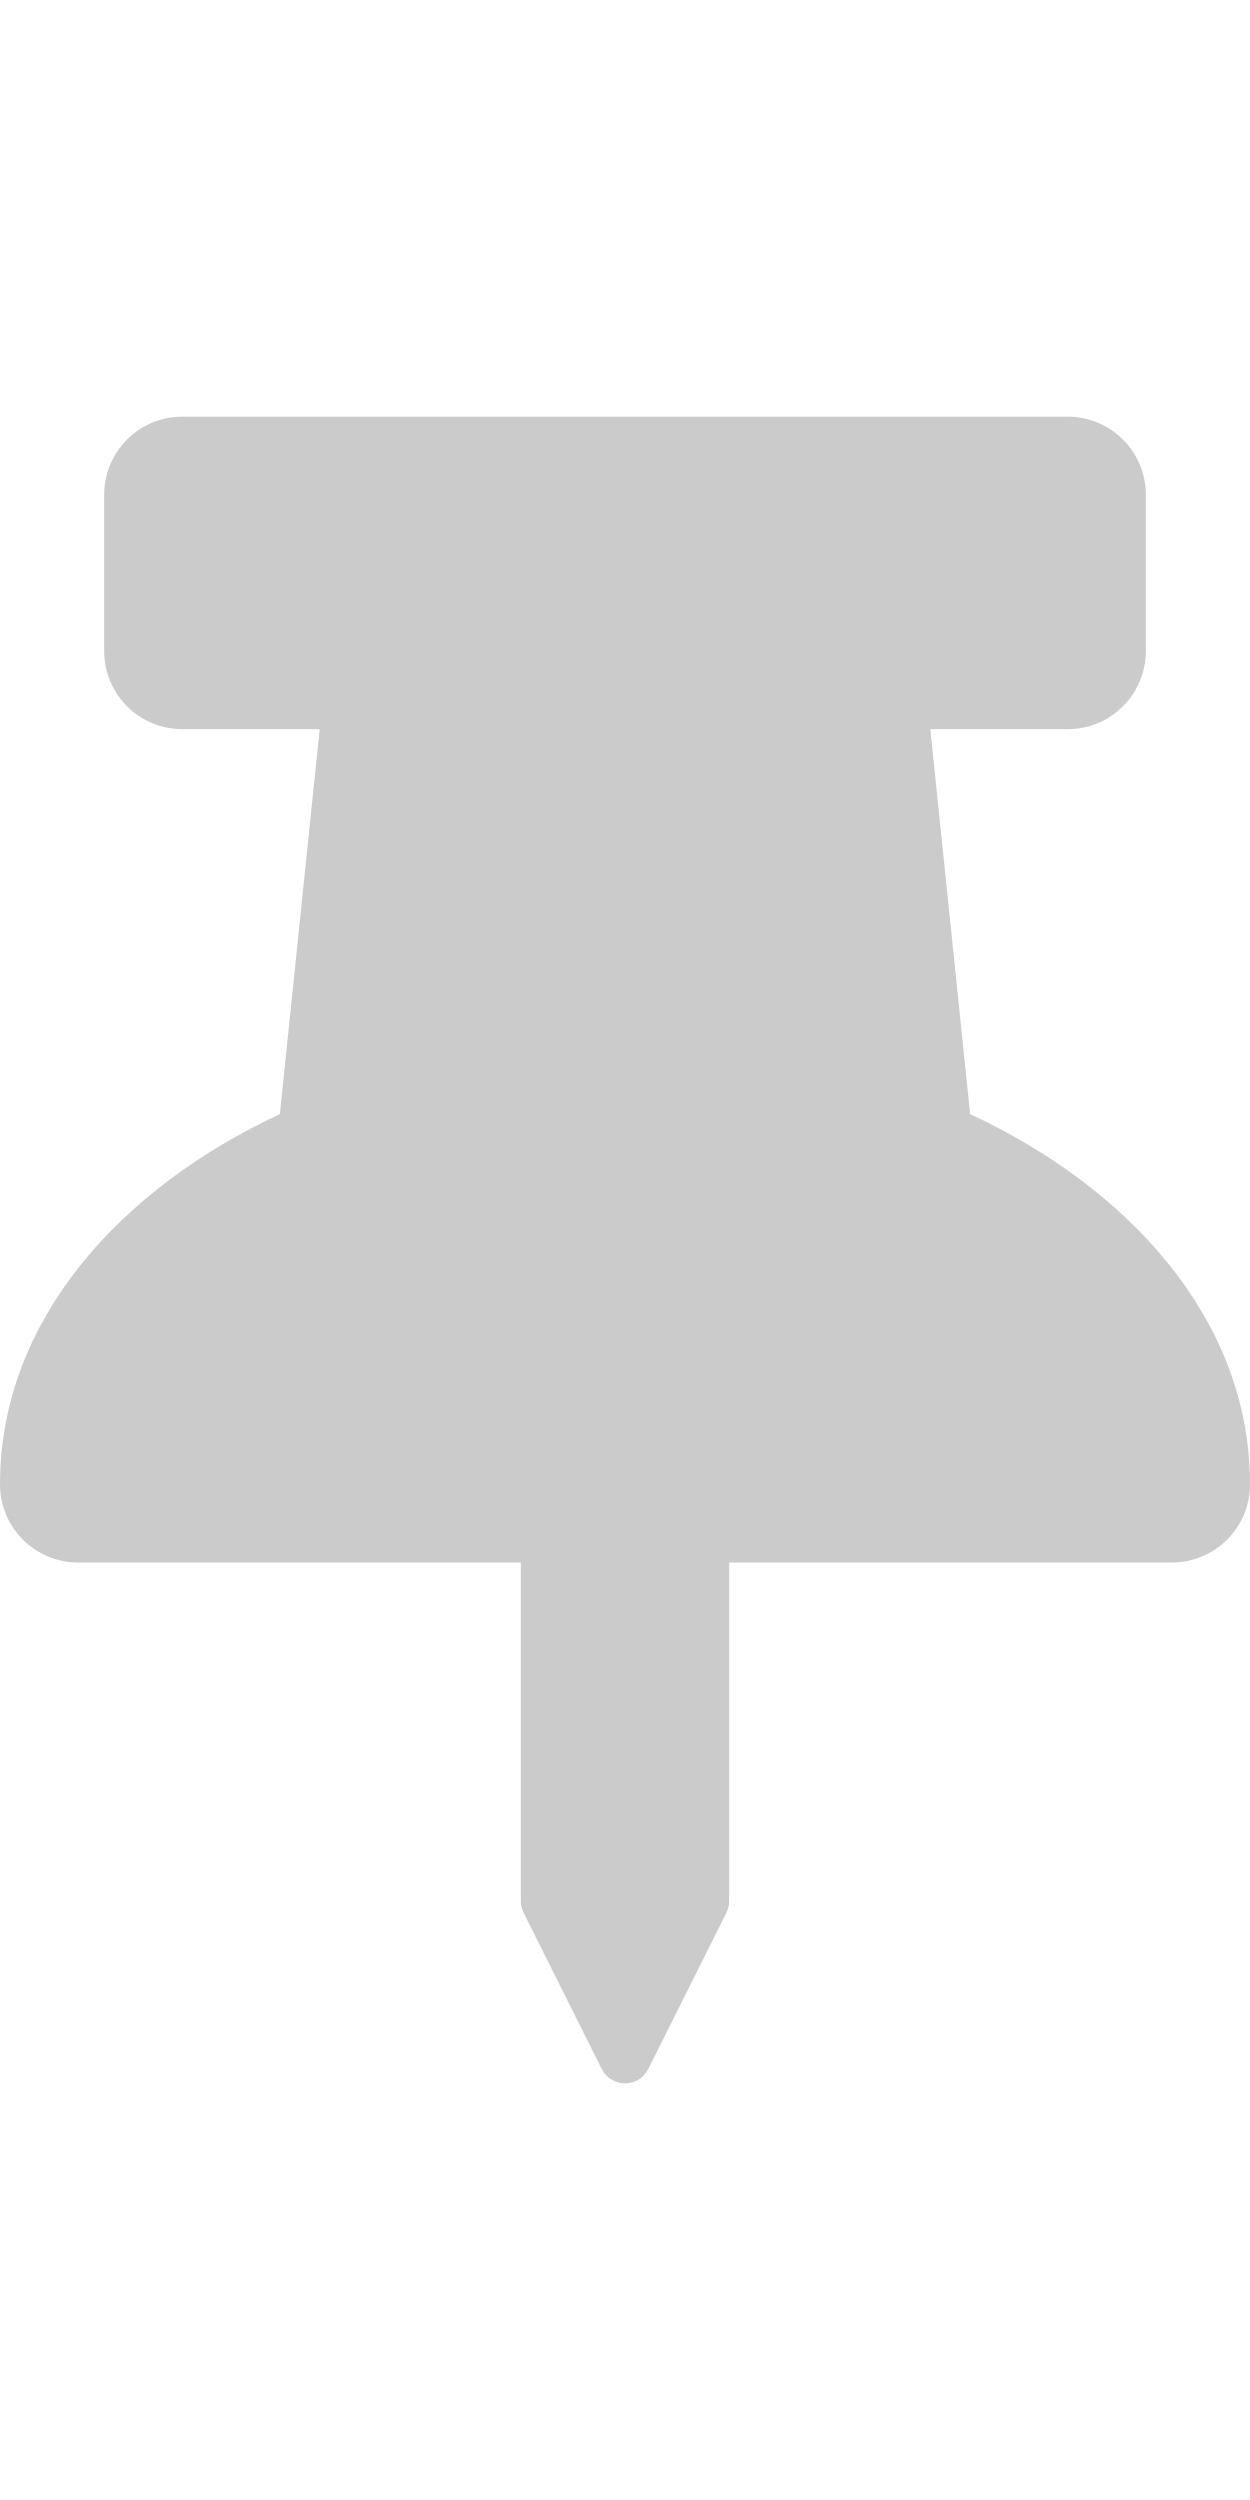
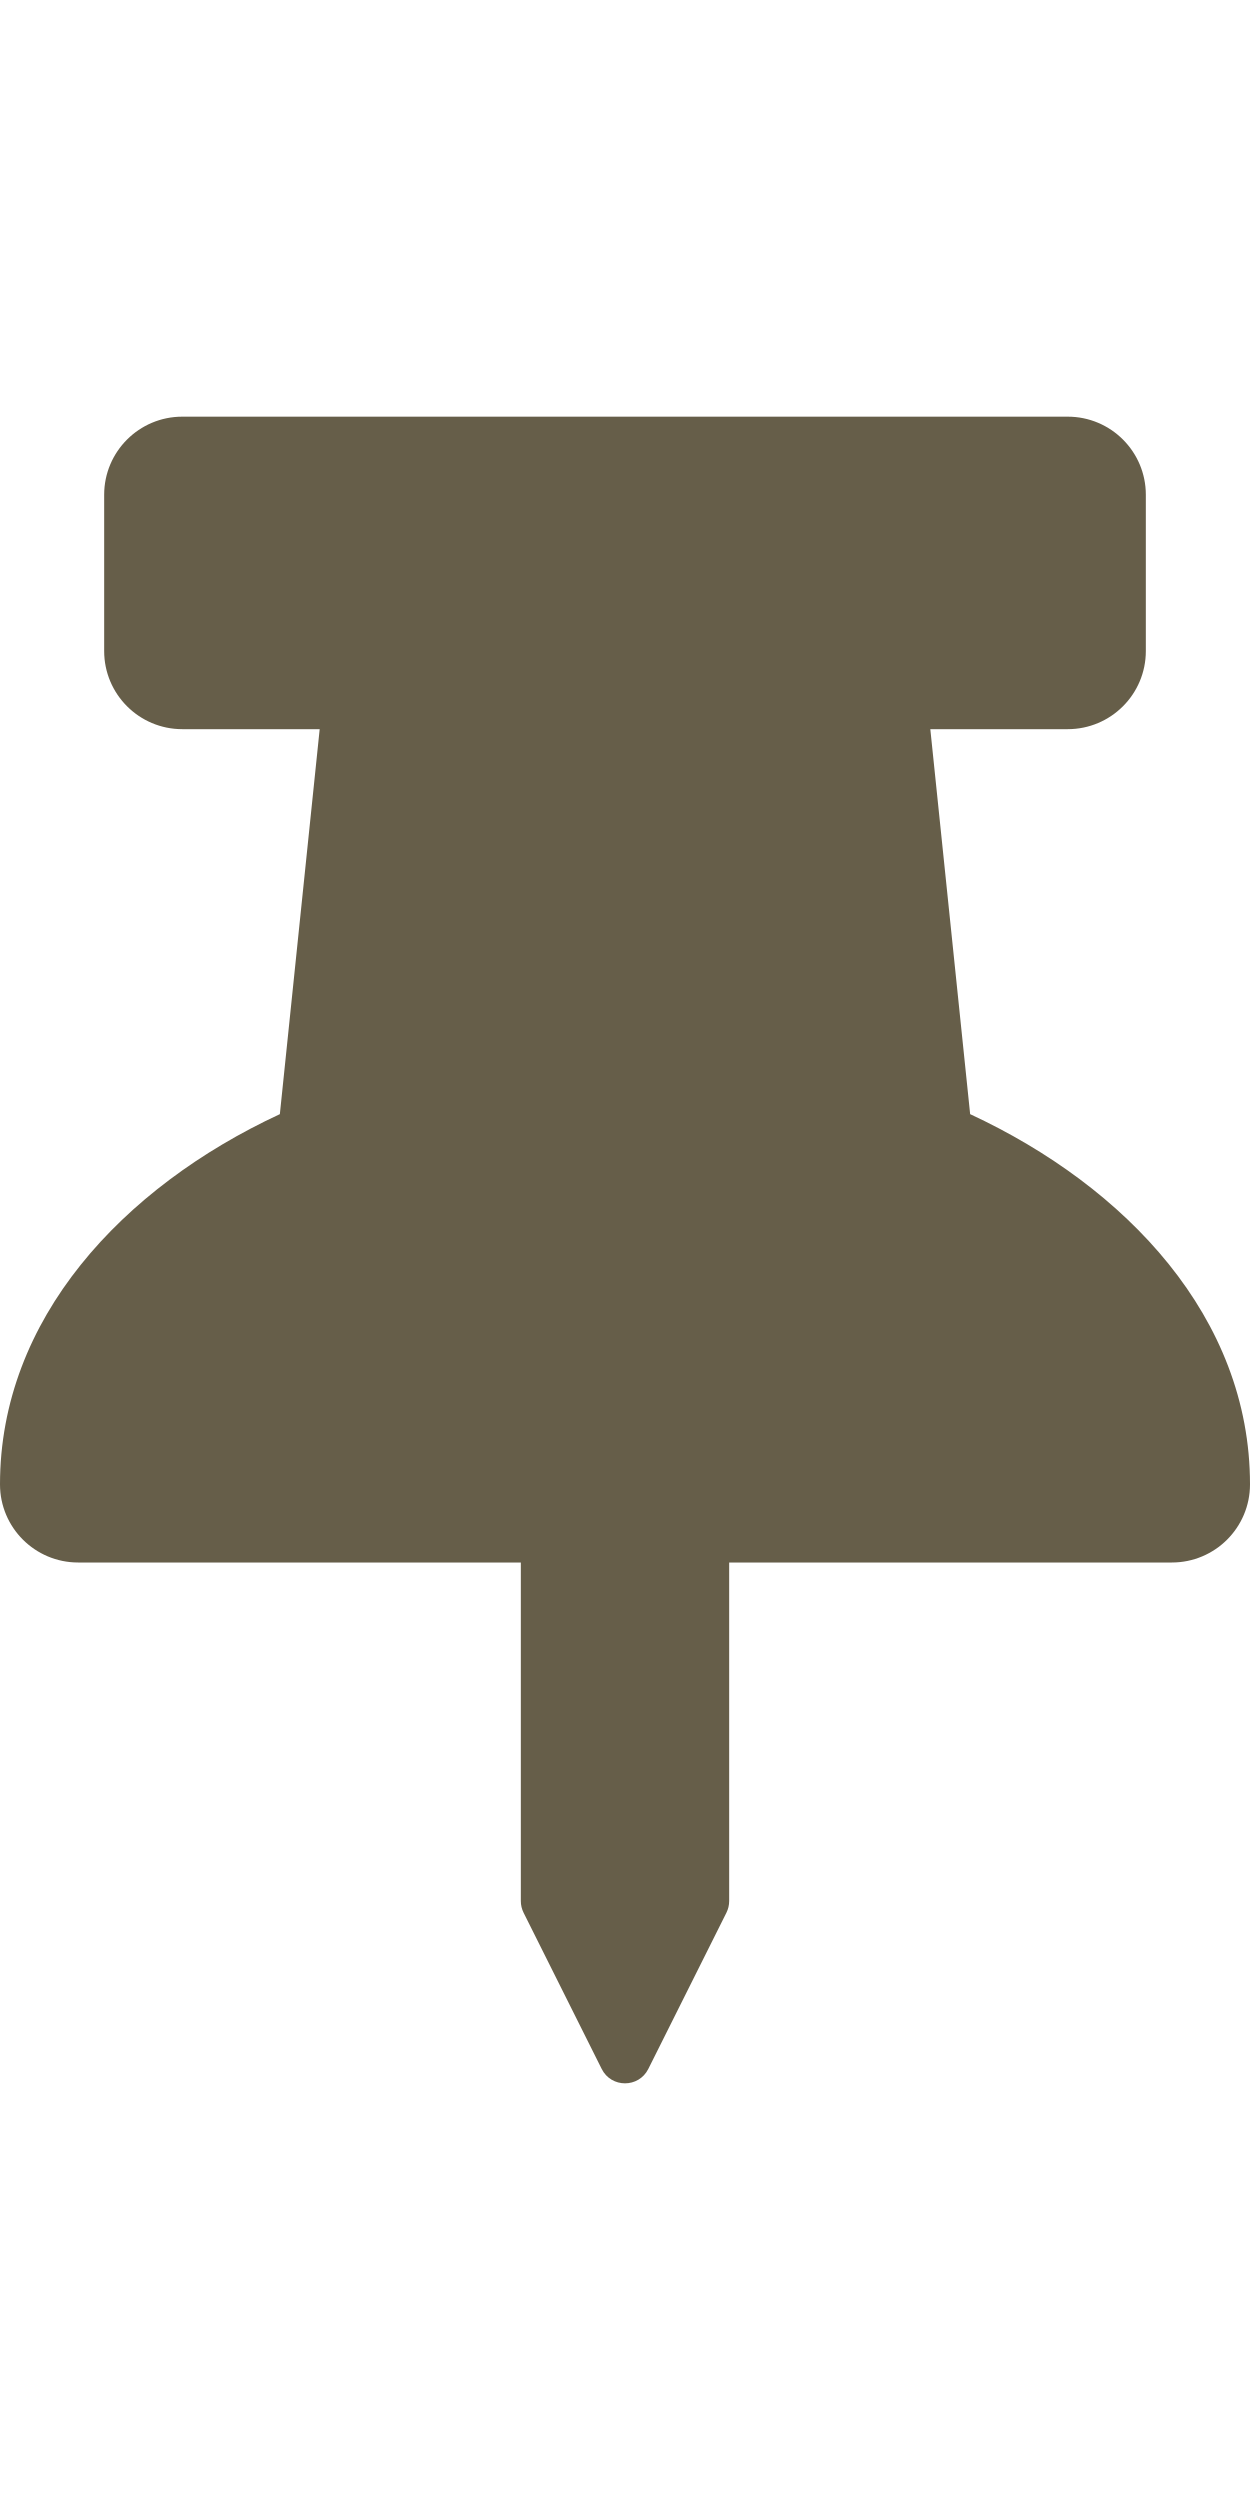
<svg xmlns="http://www.w3.org/2000/svg" aria-hidden="true" data-prefix="fas" data-icon="thumbtack" class="svg-inline--fa fa-thumbtack fa-w-12" role="img" viewBox="0 0 384 512" height="60" width="30">
-   <path fill="#cbcbcb" d="M298.028 214.267L285.793 96H328c13.255 0 24-10.745 24-24V24c0-13.255-10.745-24-24-24H56C42.745 0 32 10.745 32 24v48c0 13.255 10.745 24 24 24h42.207L85.972 214.267C37.465 236.82 0 277.261 0 328c0 13.255 10.745 24 24 24h136v104.007c0 1.242.289 2.467.845 3.578l24 48c2.941 5.882 11.364 5.893 14.311 0l24-48a8.008 8.008 0 0 0 .845-3.578V352h136c13.255 0 24-10.745 24-24-.001-51.183-37.983-91.42-85.973-113.733z" />
+   <path fill="#665e49" d="M298.028 214.267L285.793 96H328c13.255 0 24-10.745 24-24V24c0-13.255-10.745-24-24-24H56C42.745 0 32 10.745 32 24v48c0 13.255 10.745 24 24 24h42.207L85.972 214.267C37.465 236.82 0 277.261 0 328c0 13.255 10.745 24 24 24h136v104.007c0 1.242.289 2.467.845 3.578l24 48c2.941 5.882 11.364 5.893 14.311 0l24-48a8.008 8.008 0 0 0 .845-3.578V352h136c13.255 0 24-10.745 24-24-.001-51.183-37.983-91.42-85.973-113.733z" />
</svg>
